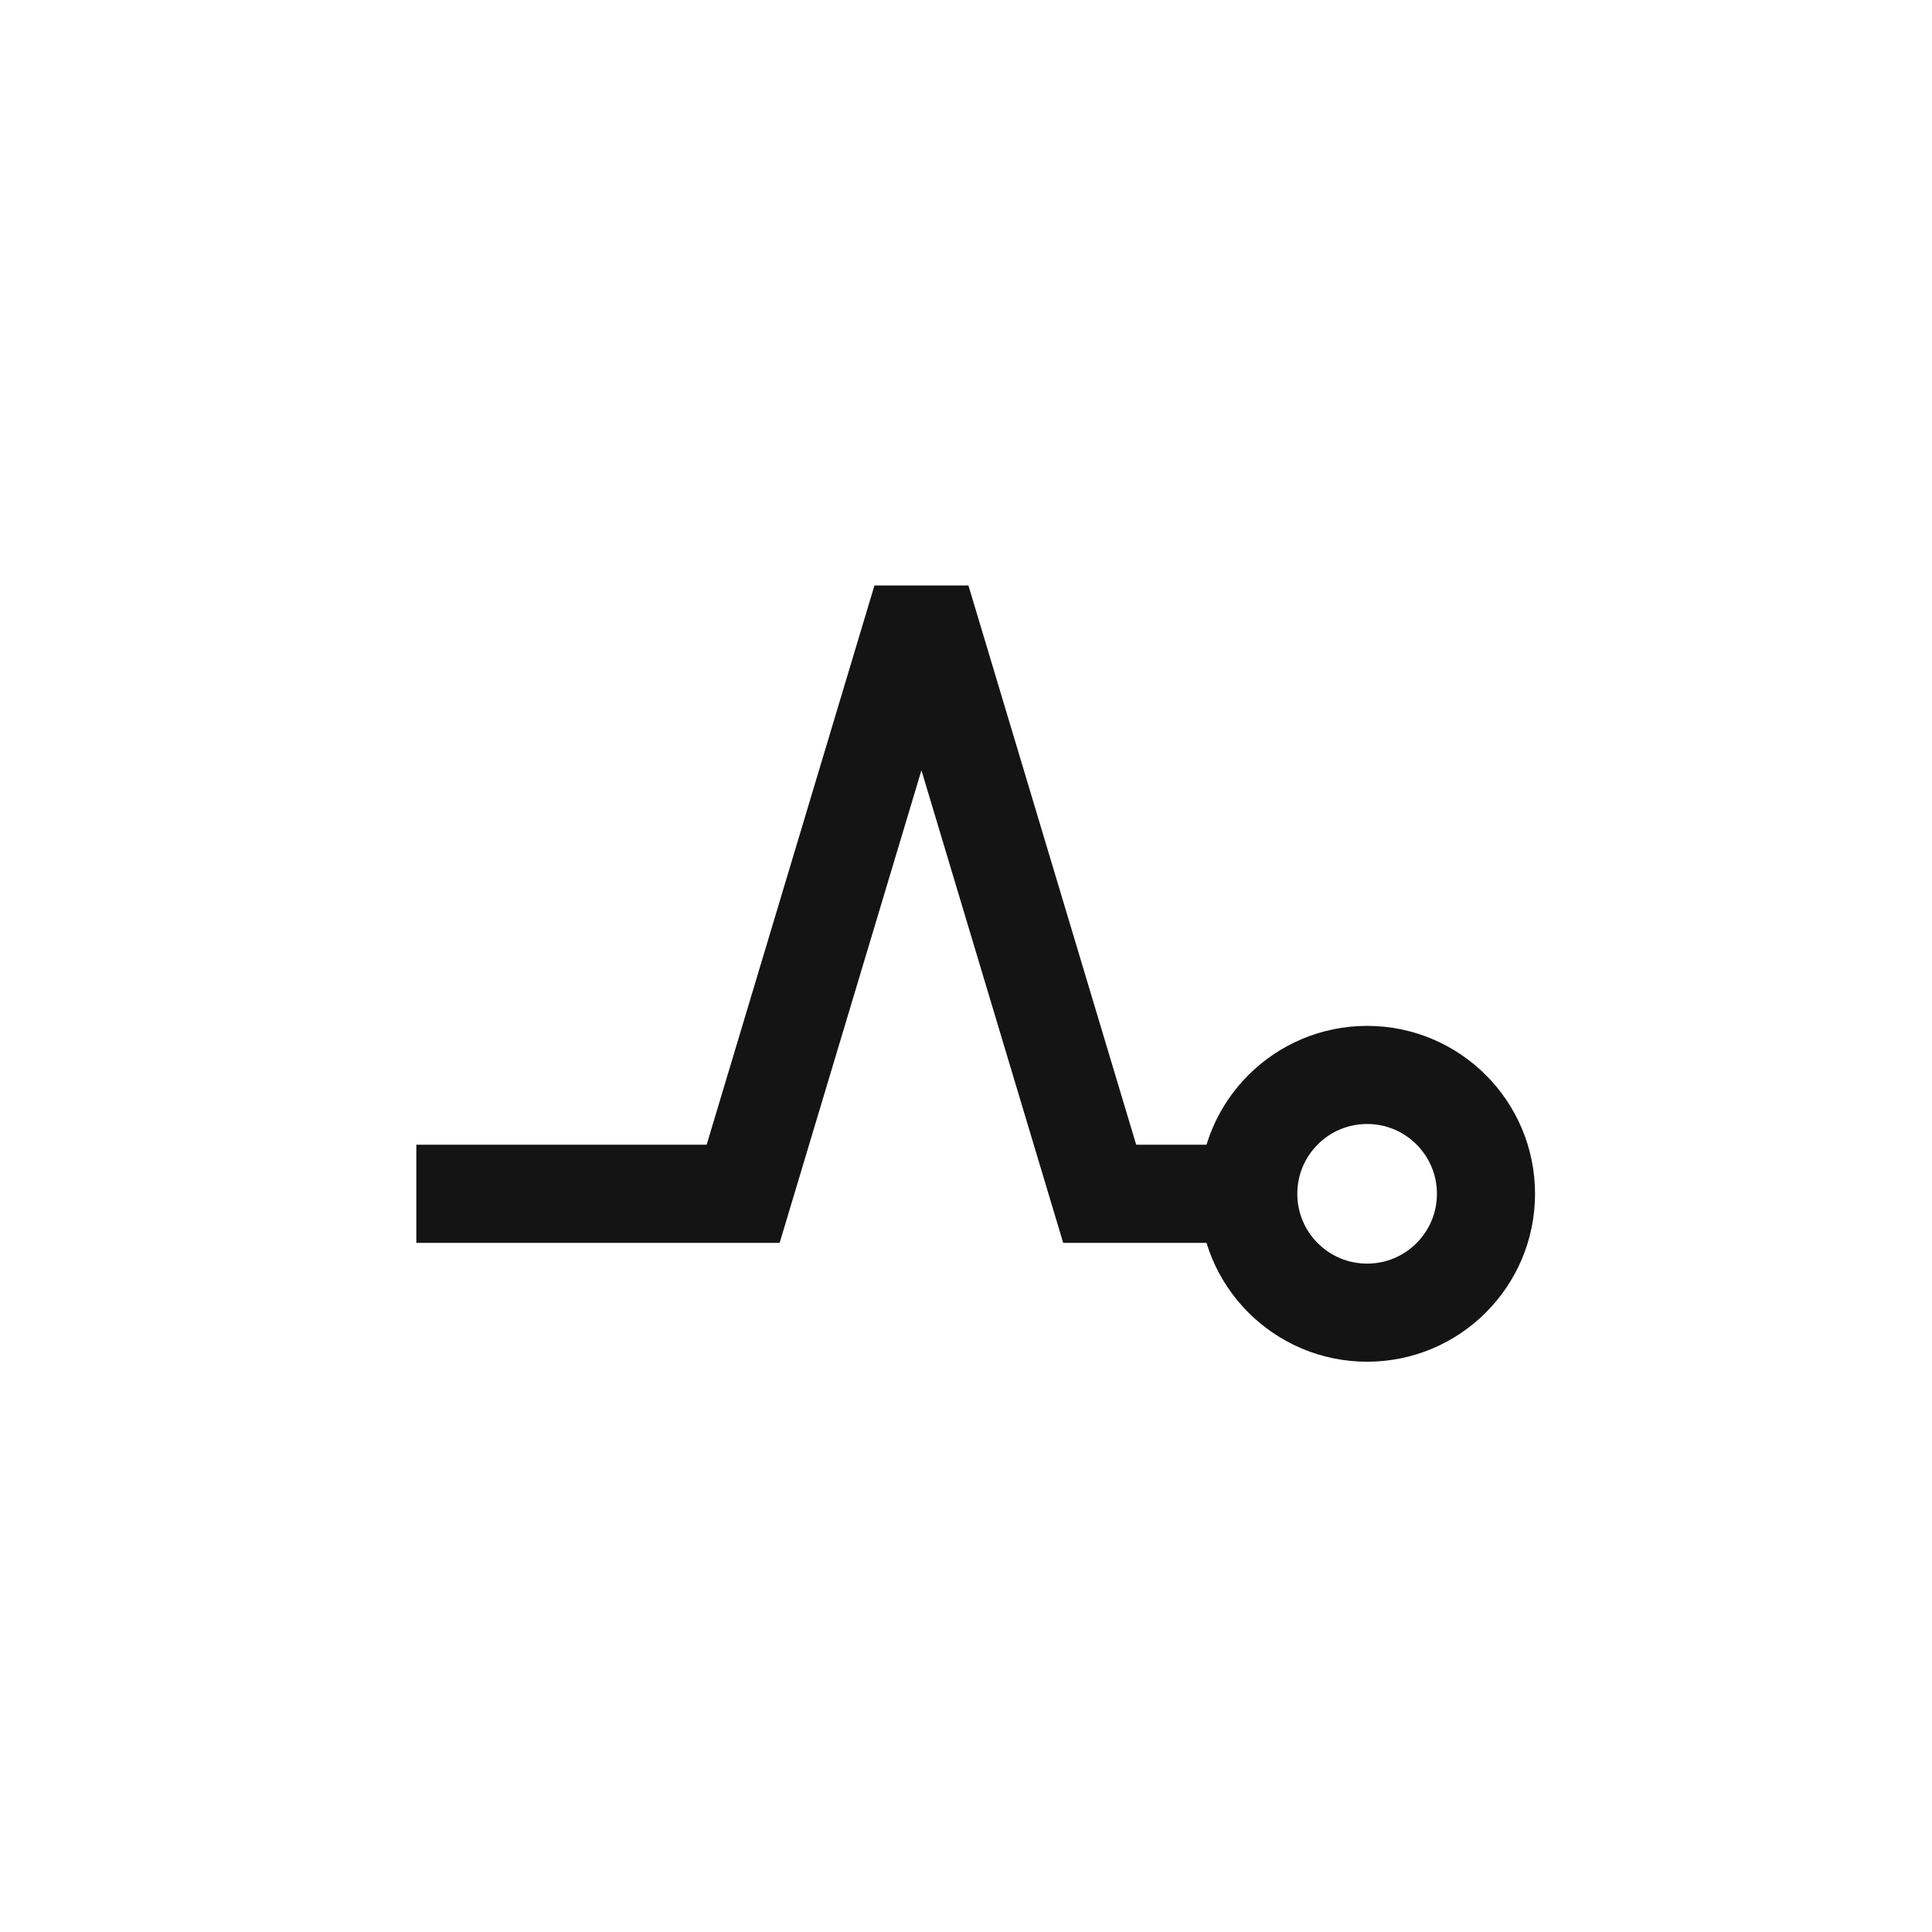
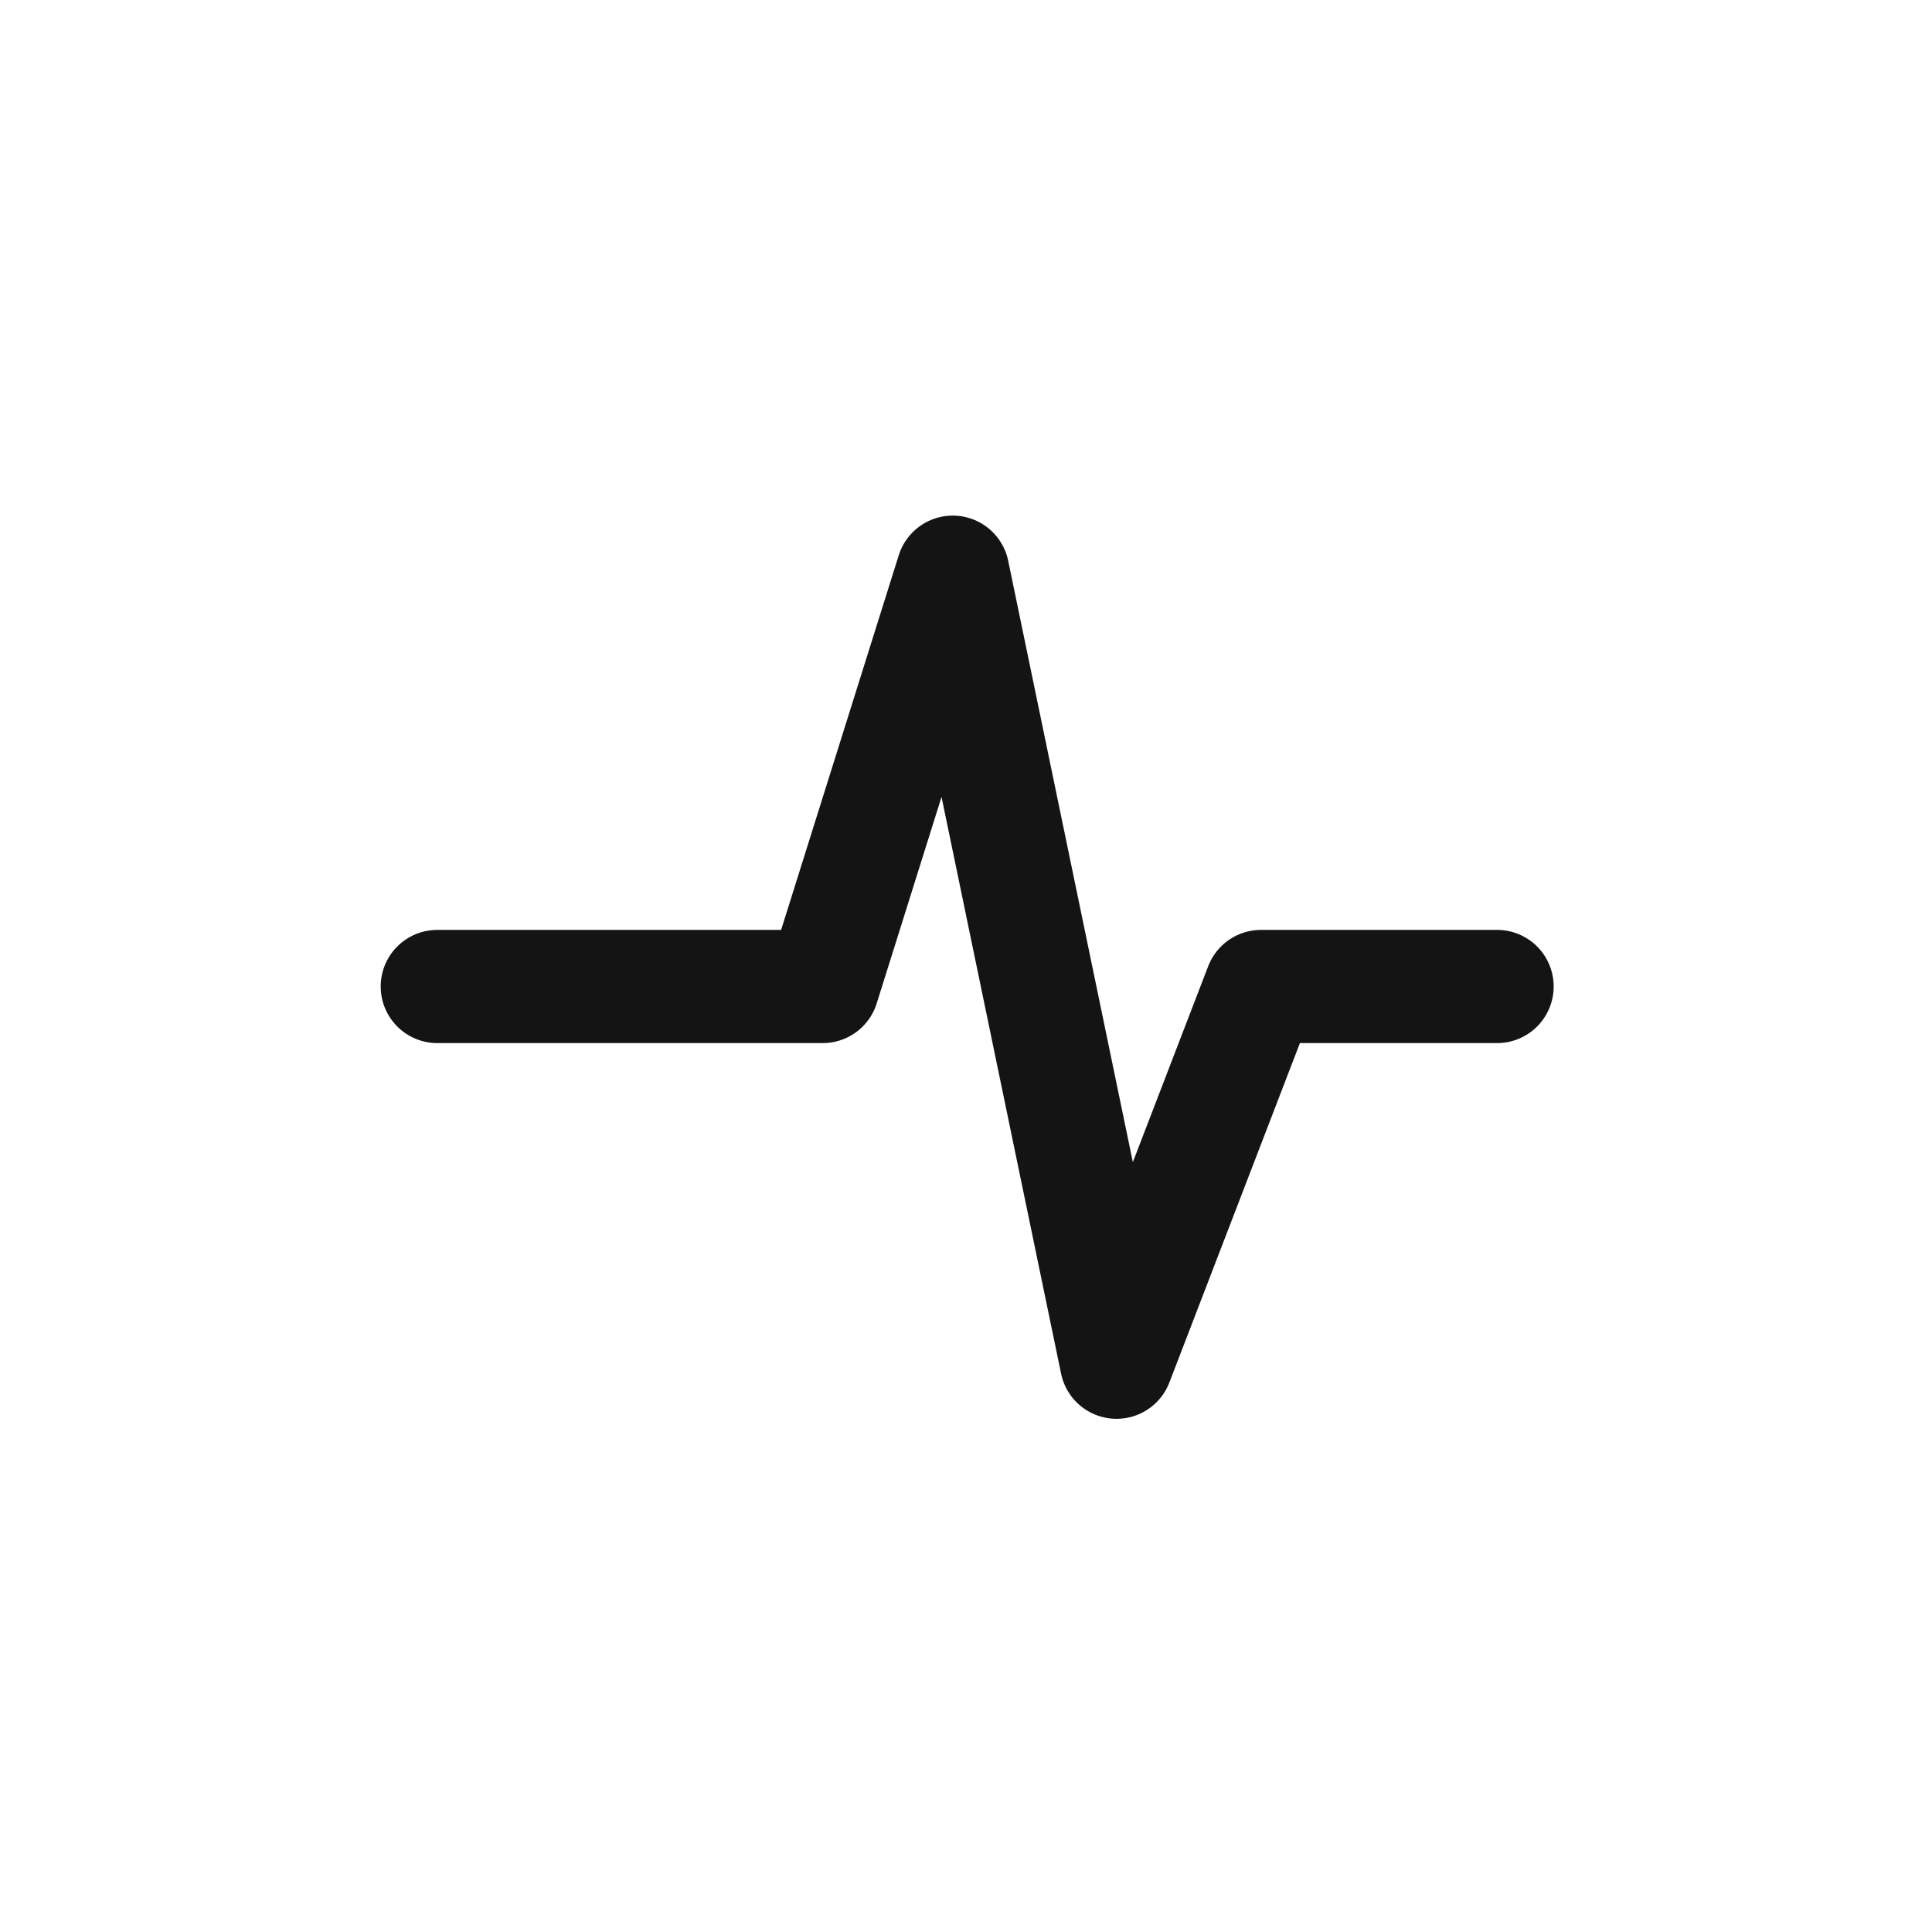
<svg xmlns="http://www.w3.org/2000/svg" width="512" height="512" viewBox="0 0 512 512">
-   <g fill="none" stroke="#141414" stroke-width="26" stroke-linejoin="miter" stroke-linecap="butt" stroke-miterlimit="2.2">
-     <path d="M 110.33 316.37 L 154.95 316.37 L 196.94 316.37 L 244.19 158.89 L 291.43 316.37 L 325.56 316.37" />
-     <circle cx="362.30" cy="316.37" r="31.50" />
+   <g fill="none" stroke="#141414" stroke-width="30" stroke-linejoin="round" stroke-linecap="round" stroke-miterlimit="2.2">
+     <path d="M 115.89 261.43 L 177.17 261.43 L 218.02 261.43 L 252.49 151.64 L 295.89 361.00 L 334.19 261.43 L 396.74 261.43" />
  </g>
</svg>
